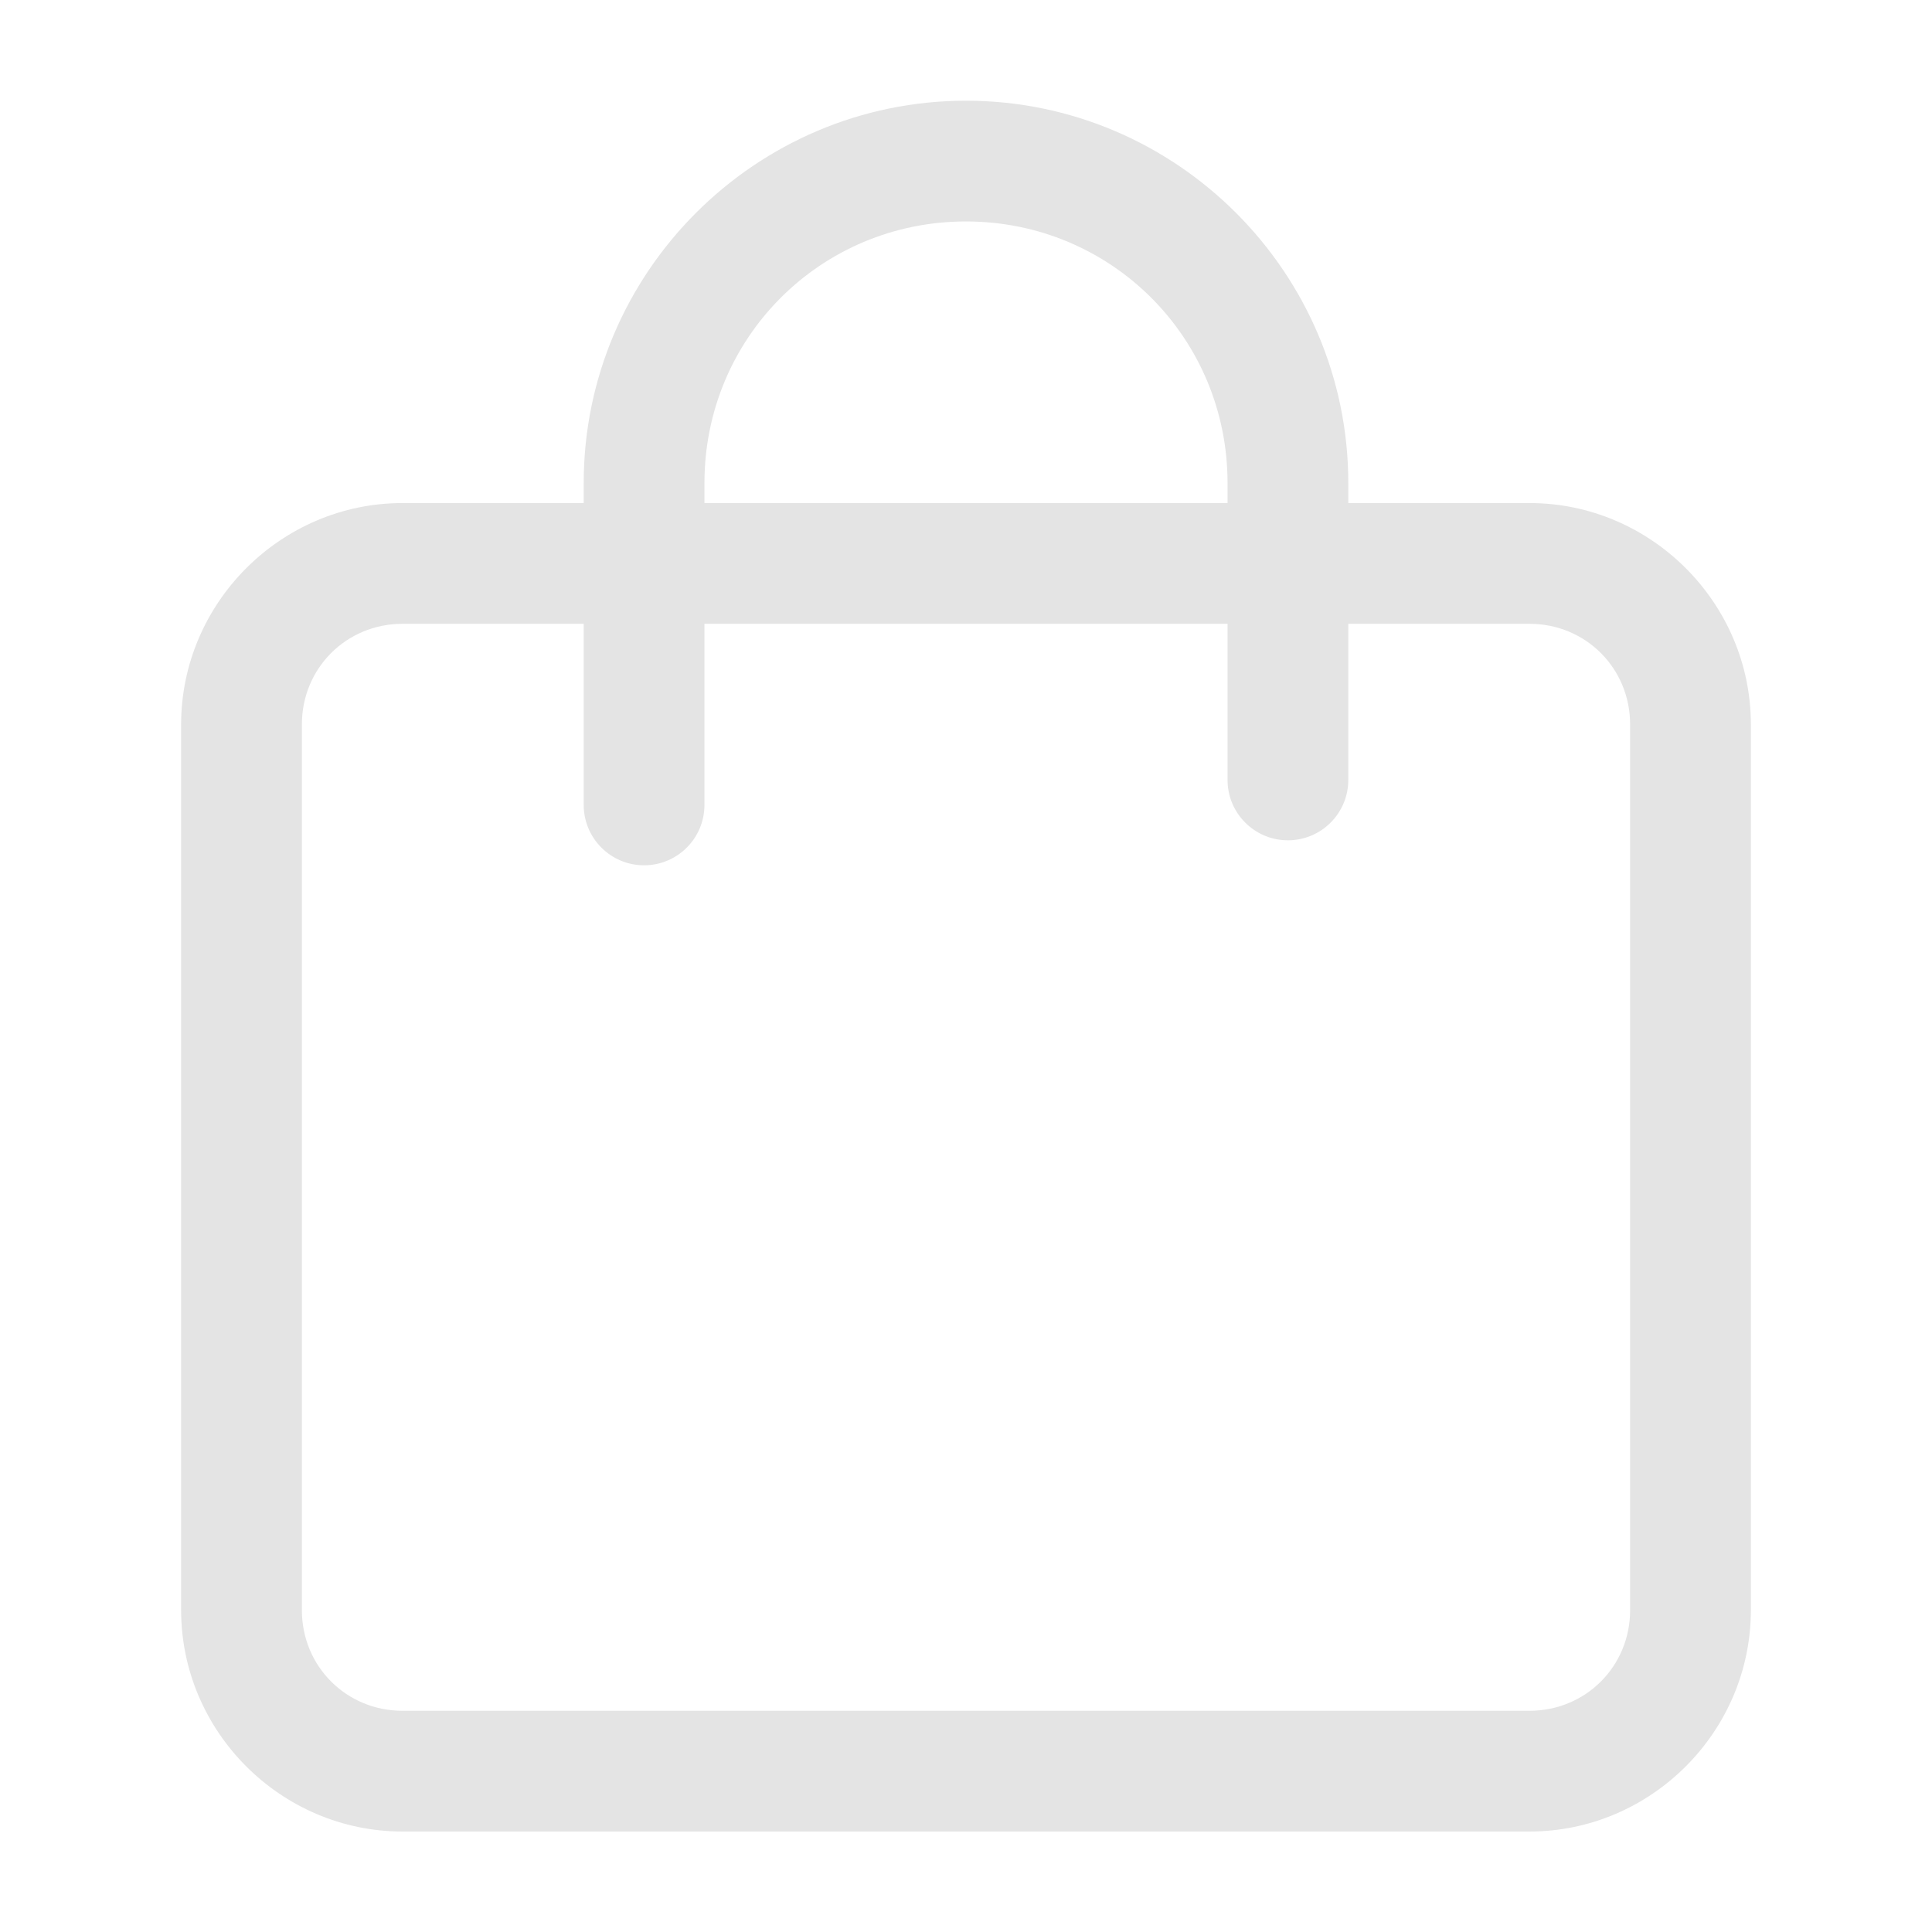
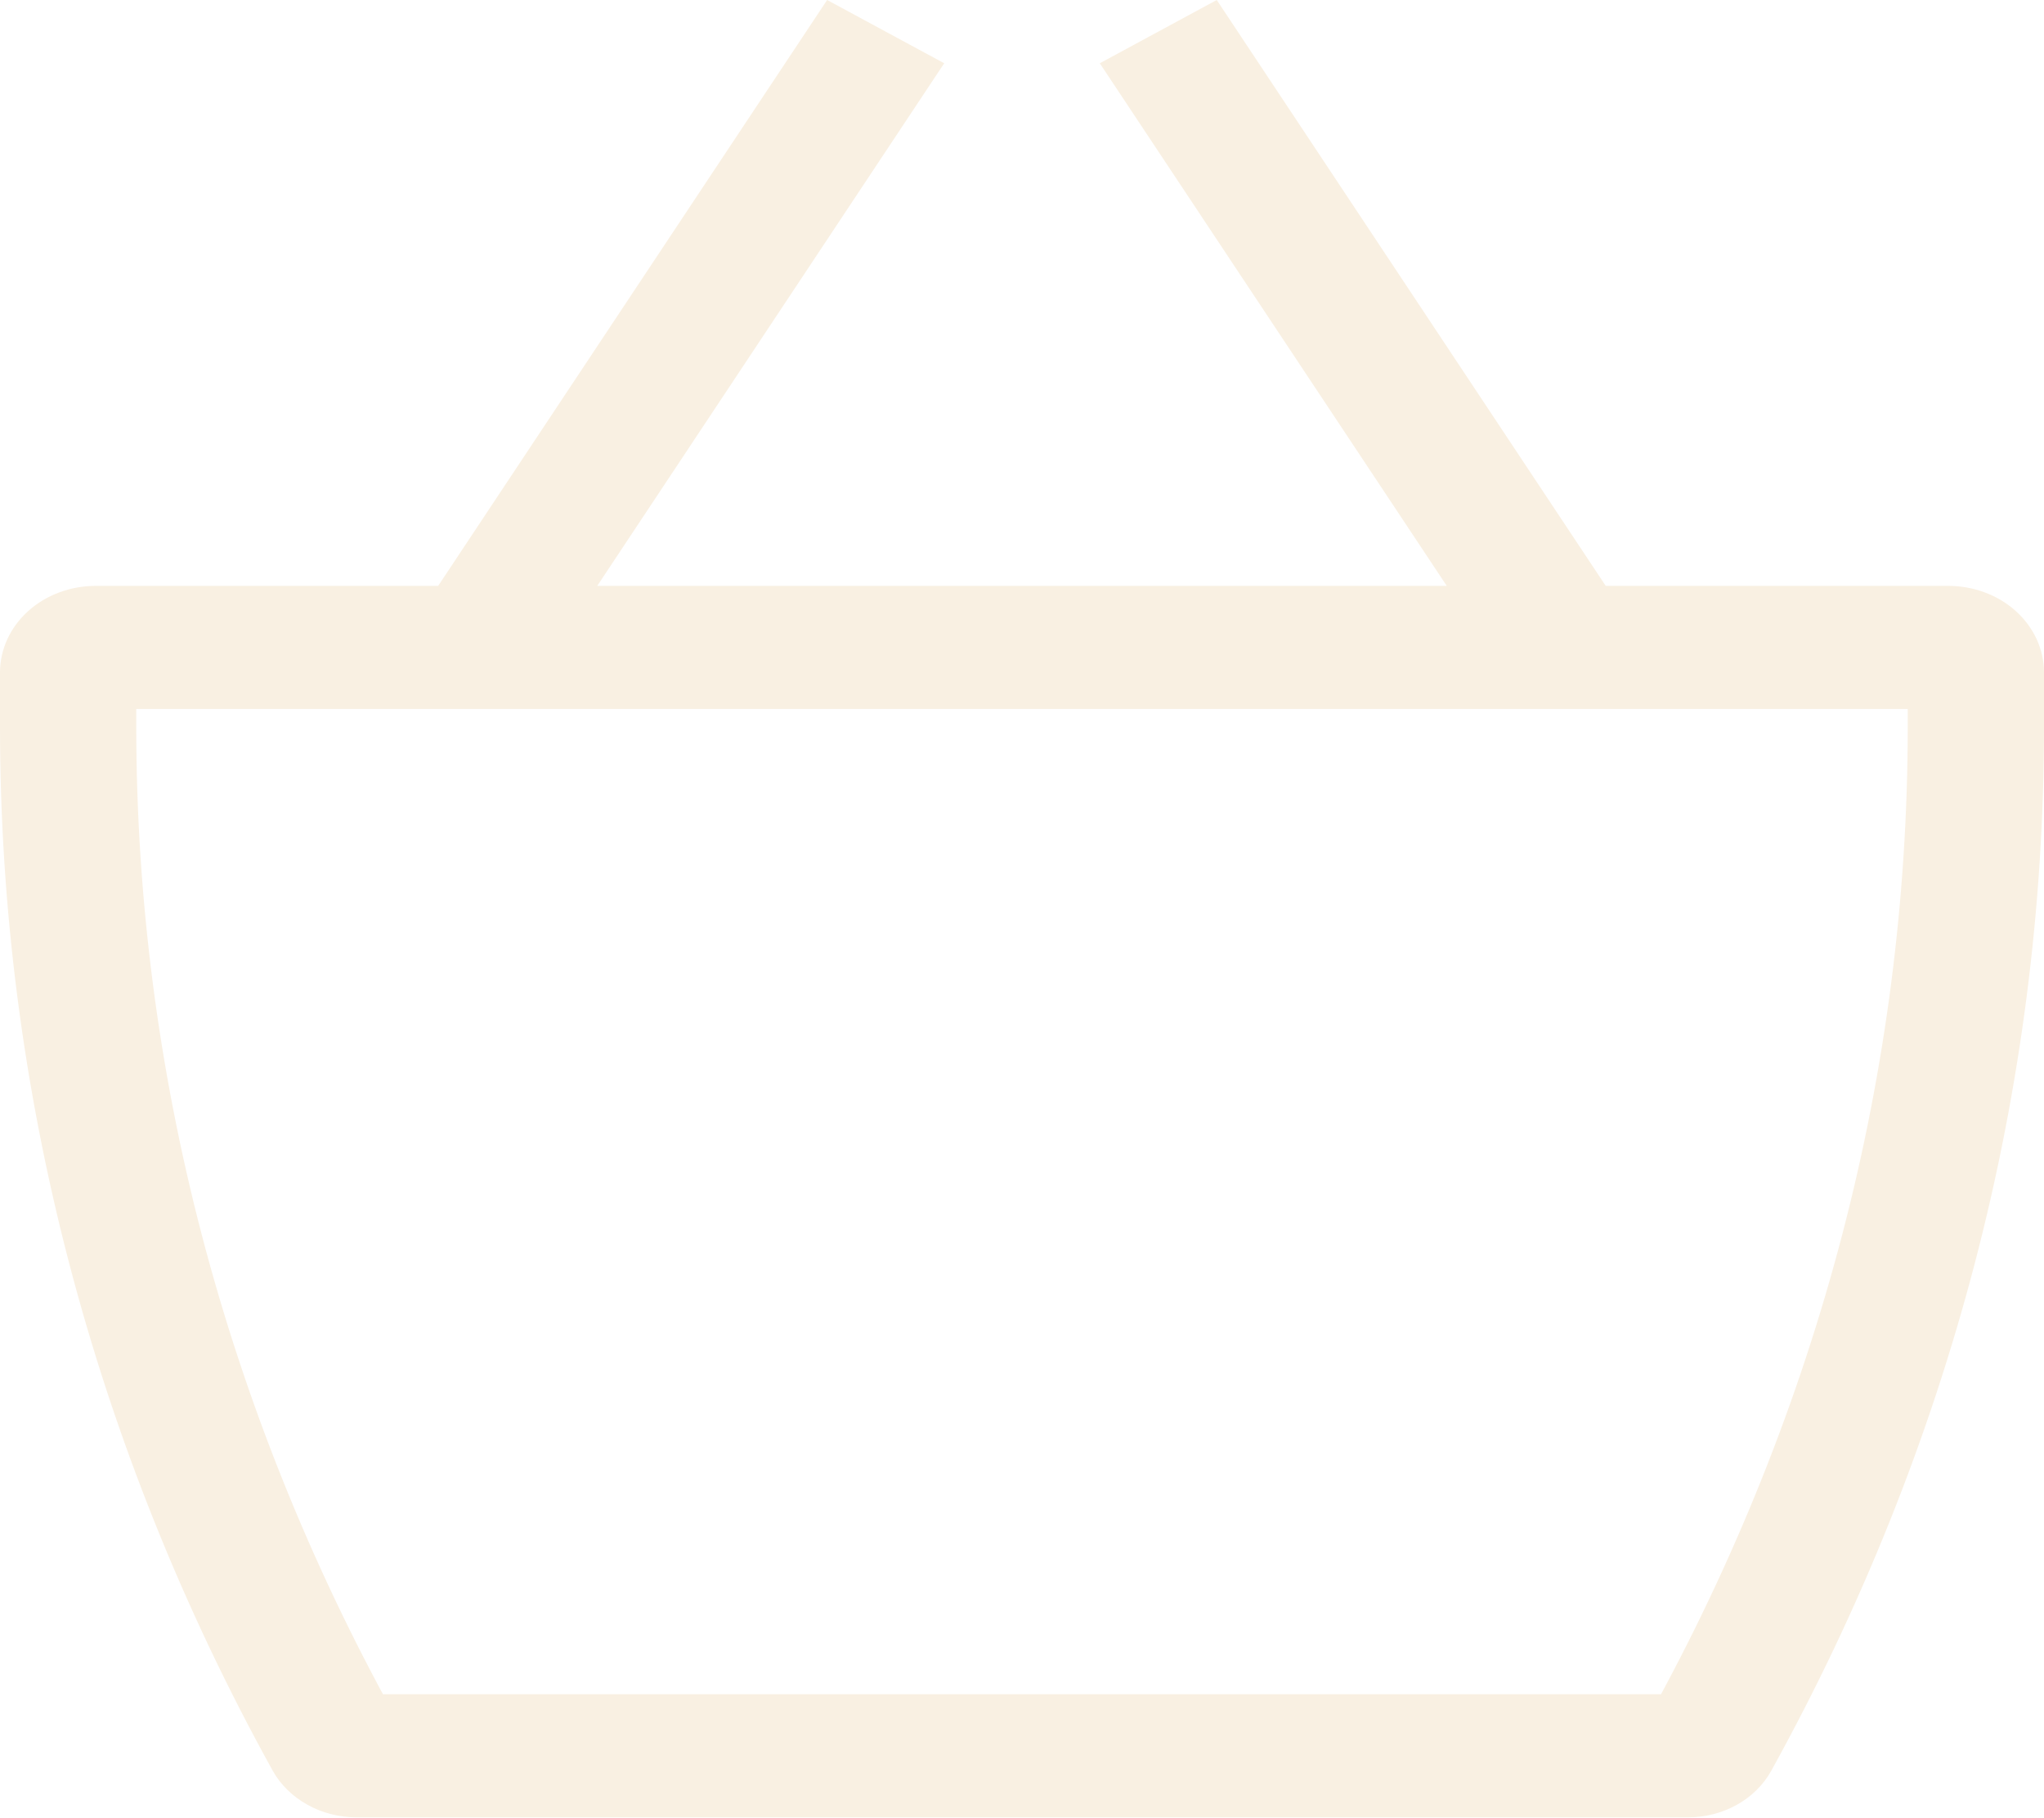
- <svg xmlns="http://www.w3.org/2000/svg" width="16" height="16" viewBox="0 0 16 16" fill="none" version="1.1" id="svg2">
-   <defs id="defs2" />
-   <path style="baseline-shift:baseline;display:inline;overflow:visible;vector-effect:none;fill:#e4e4e4;stroke-linecap:round;stroke-linejoin:round;enable-background:accumulate;stop-color:#000000;stop-opacity:1;opacity:1" d="M 3.334,4.166 C 2.327,4.166 1.5,4.993 1.5,6 v 7.334 c 0,1.007 0.827,1.834 1.834,1.834 h 9.332 c 1.007,0 1.834,-0.827 1.834,-1.834 V 6 c 0,-1.007 -0.827,-1.834 -1.834,-1.834 z m 0,1 H 12.666 C 13.132,5.166 13.5,5.534 13.5,6 v 7.334 c 0,0.466 -0.368,0.834 -0.834,0.834 H 3.334 C 2.868,14.168 2.5,13.8 2.5,13.334 V 6 C 2.5,5.534 2.868,5.166 3.334,5.166 Z" id="path1" />
-   <path style="baseline-shift:baseline;display:inline;overflow:visible;vector-effect:none;fill:#e4e4e4;stroke-linecap:round;stroke-linejoin:round;enable-background:accumulate;stop-color:#000000;stop-opacity:1;opacity:1" d="M 8,0.834 C 6.257,0.834 4.834,2.257 4.834,4 v 2.666 a 0.5,0.5 0 0 0 0.5,0.5 0.5,0.5 0 0 0 0.5,-0.5 V 4 C 5.834,2.797 6.797,1.834 8,1.834 9.203,1.834 10.166,2.797 10.166,4 v 2.459 a 0.5,0.5 0 0 0 0.5,0.5 0.5,0.5 0 0 0 0.5,-0.5 V 4 C 11.166,2.257 9.743,0.834 8,0.834 Z" id="path2" />
+ <svg xmlns="http://www.w3.org/2000/svg" width="18" height="16" viewBox="0 0 18 16" fill="none">
+   <path d="M0.844 6.242H17.156V5.158H0.844V6.242ZM16.8 5.92V6.396H18V5.92H16.8ZM14.863 14.916H3.137V16H14.863V14.916ZM1.2 6.396V5.92H0V6.396H1.2ZM3.475 15.104C1.979 12.4 1.2 9.419 1.2 6.396H0C0 9.588 0.822 12.735 2.402 15.59L3.475 15.104ZM3.137 14.916C3.281 14.916 3.412 14.989 3.475 15.104L2.402 15.59C2.471 15.713 2.576 15.816 2.706 15.888C2.835 15.961 2.985 15.999 3.137 16V14.916ZM14.525 15.104C14.557 15.048 14.605 15.001 14.665 14.967C14.725 14.934 14.793 14.916 14.863 14.916V16C15.175 16 15.458 15.842 15.598 15.59L14.525 15.104ZM16.8 6.396C16.8 9.419 16.02 12.4 14.525 15.104L15.598 15.59C17.177 12.736 18 9.588 18 6.396H16.8ZM17.156 6.242C17.062 6.242 16.971 6.208 16.904 6.148C16.837 6.087 16.8 6.005 16.8 5.92H18C18 5.718 17.911 5.524 17.753 5.381C17.595 5.238 17.38 5.158 17.156 5.158V6.242ZM0.844 5.158C0.62 5.158 0.405 5.238 0.247 5.381C0.089 5.524 0 5.718 0 5.92H1.2C1.2 6.005 1.162 6.087 1.096 6.148C1.029 6.208 0.938 6.242 0.844 6.242V5.158ZM4.715 5.978L8.315 0.557L7.284 0L3.684 5.421L4.715 5.978ZM9.685 0.557L13.285 5.978L14.315 5.421L10.715 0L9.685 0.557Z" fill="#F9F0E2" />
</svg>
